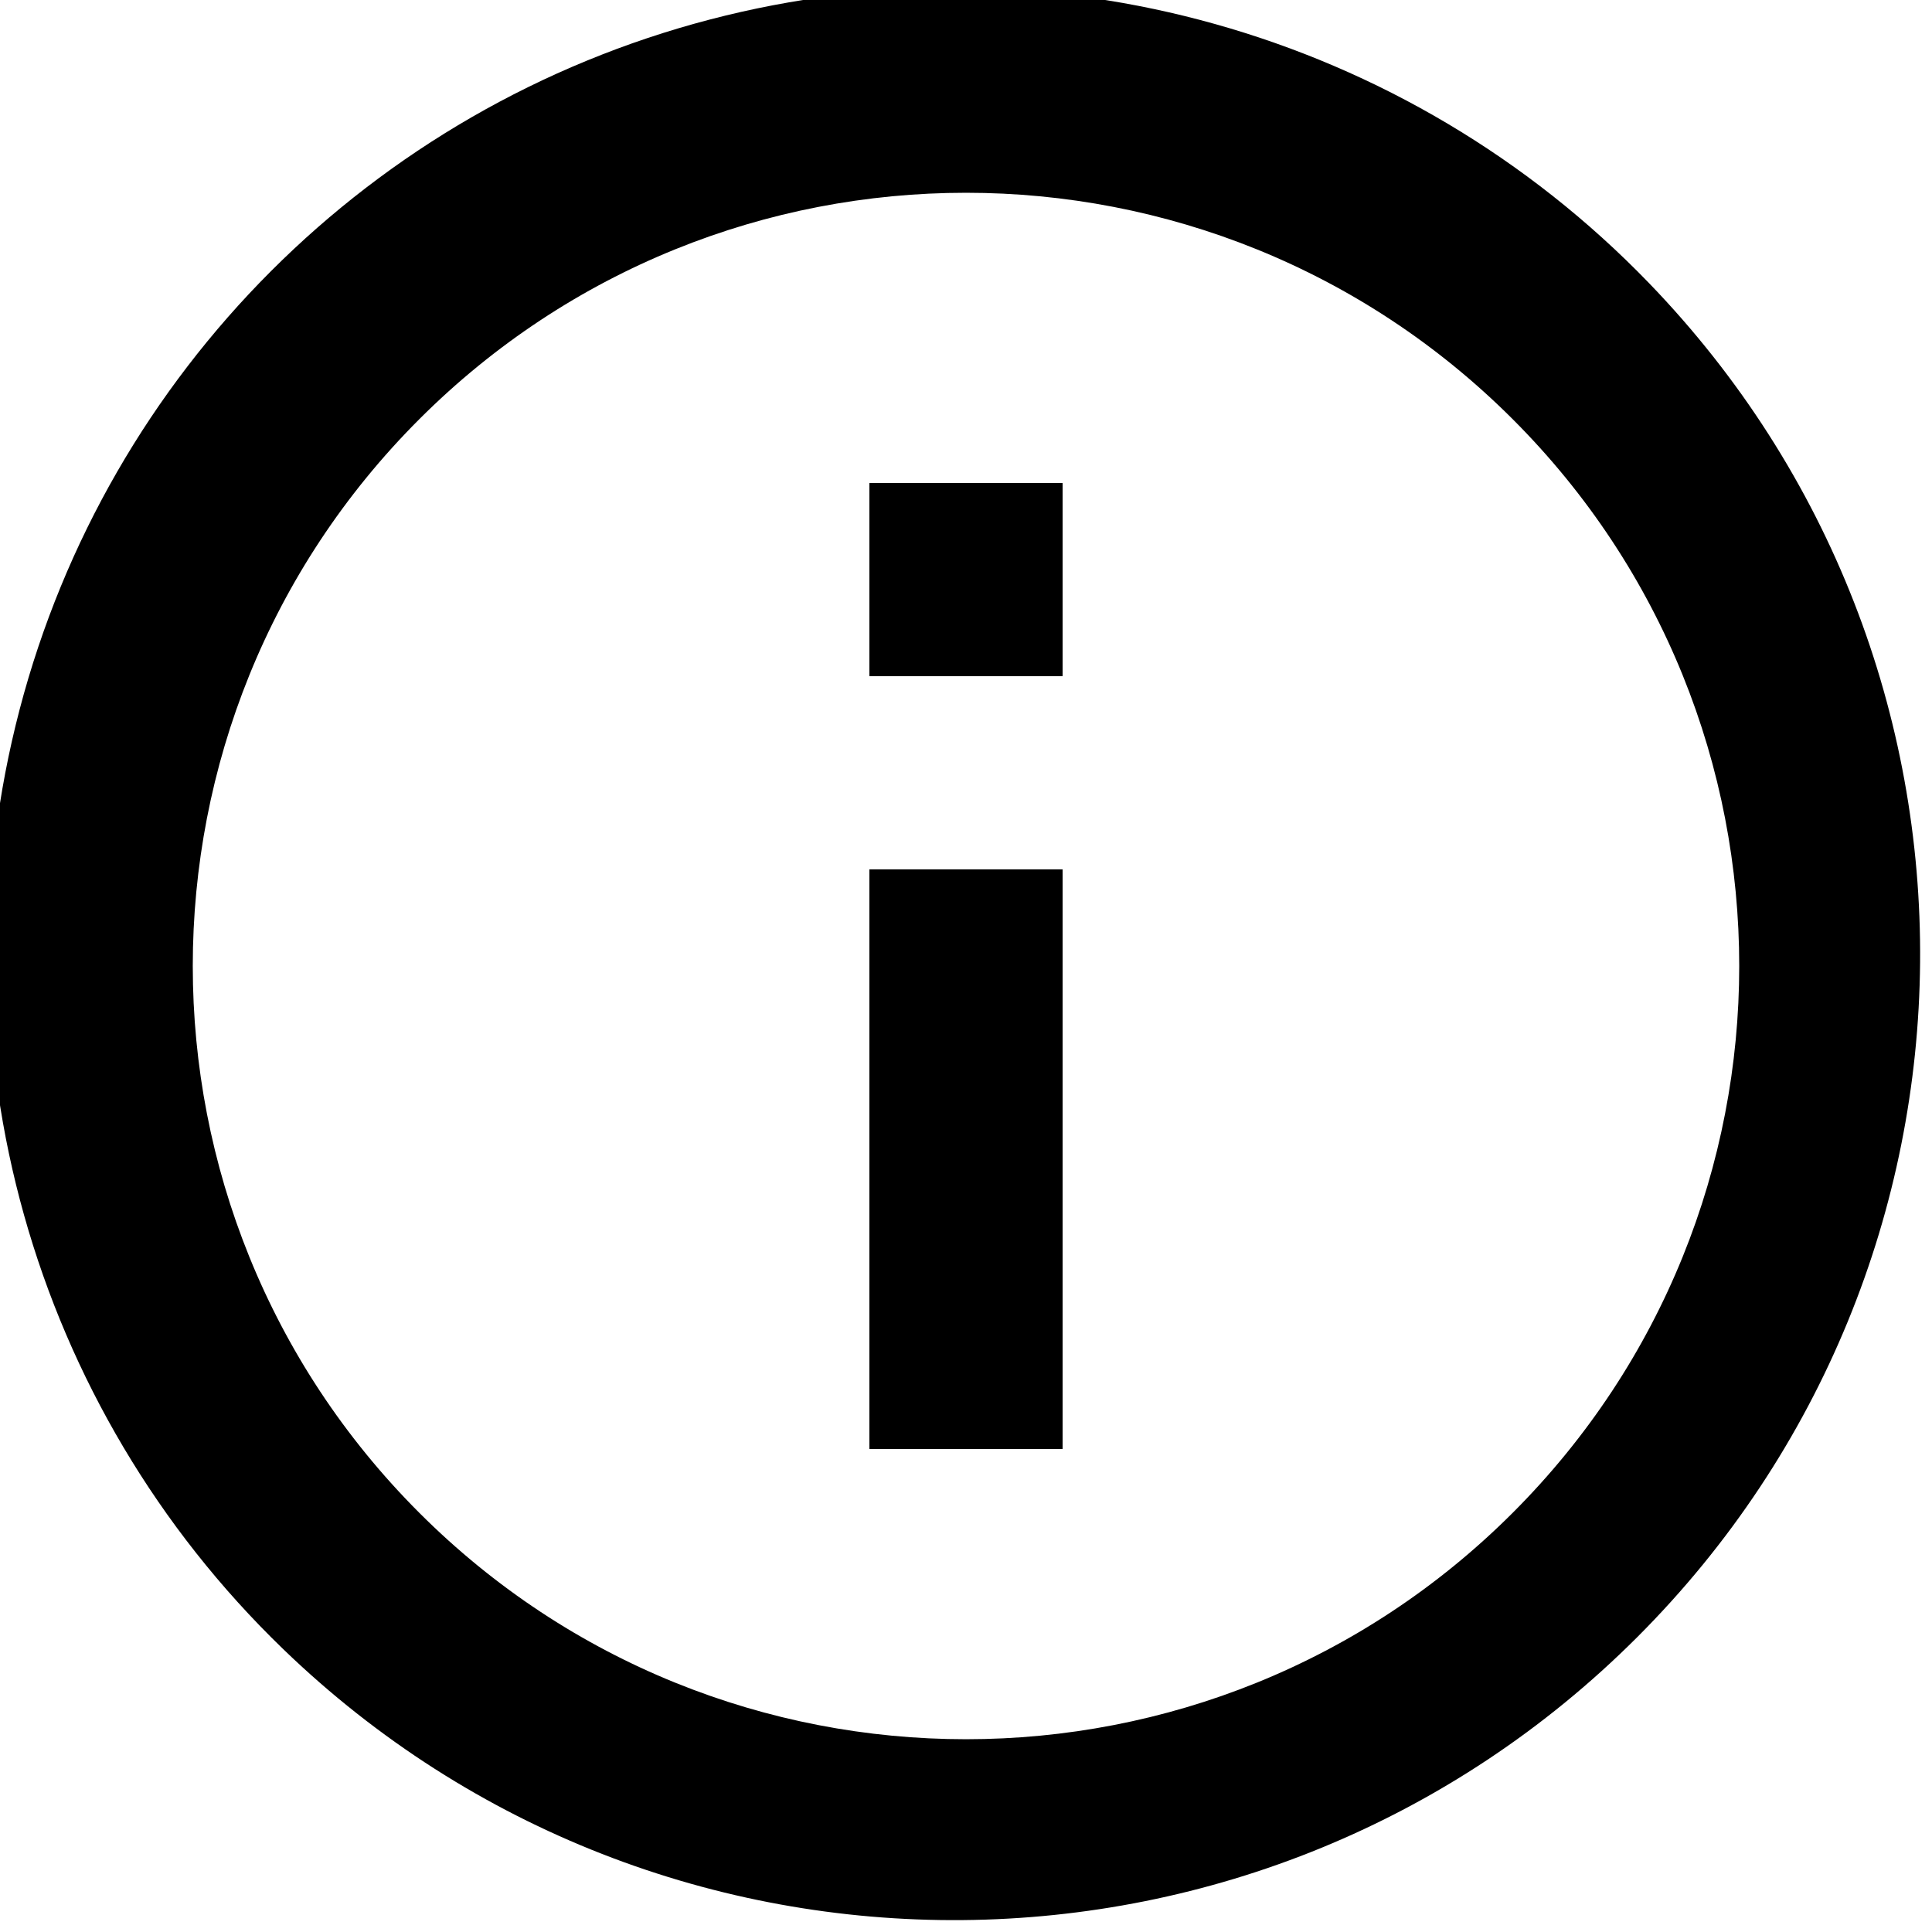
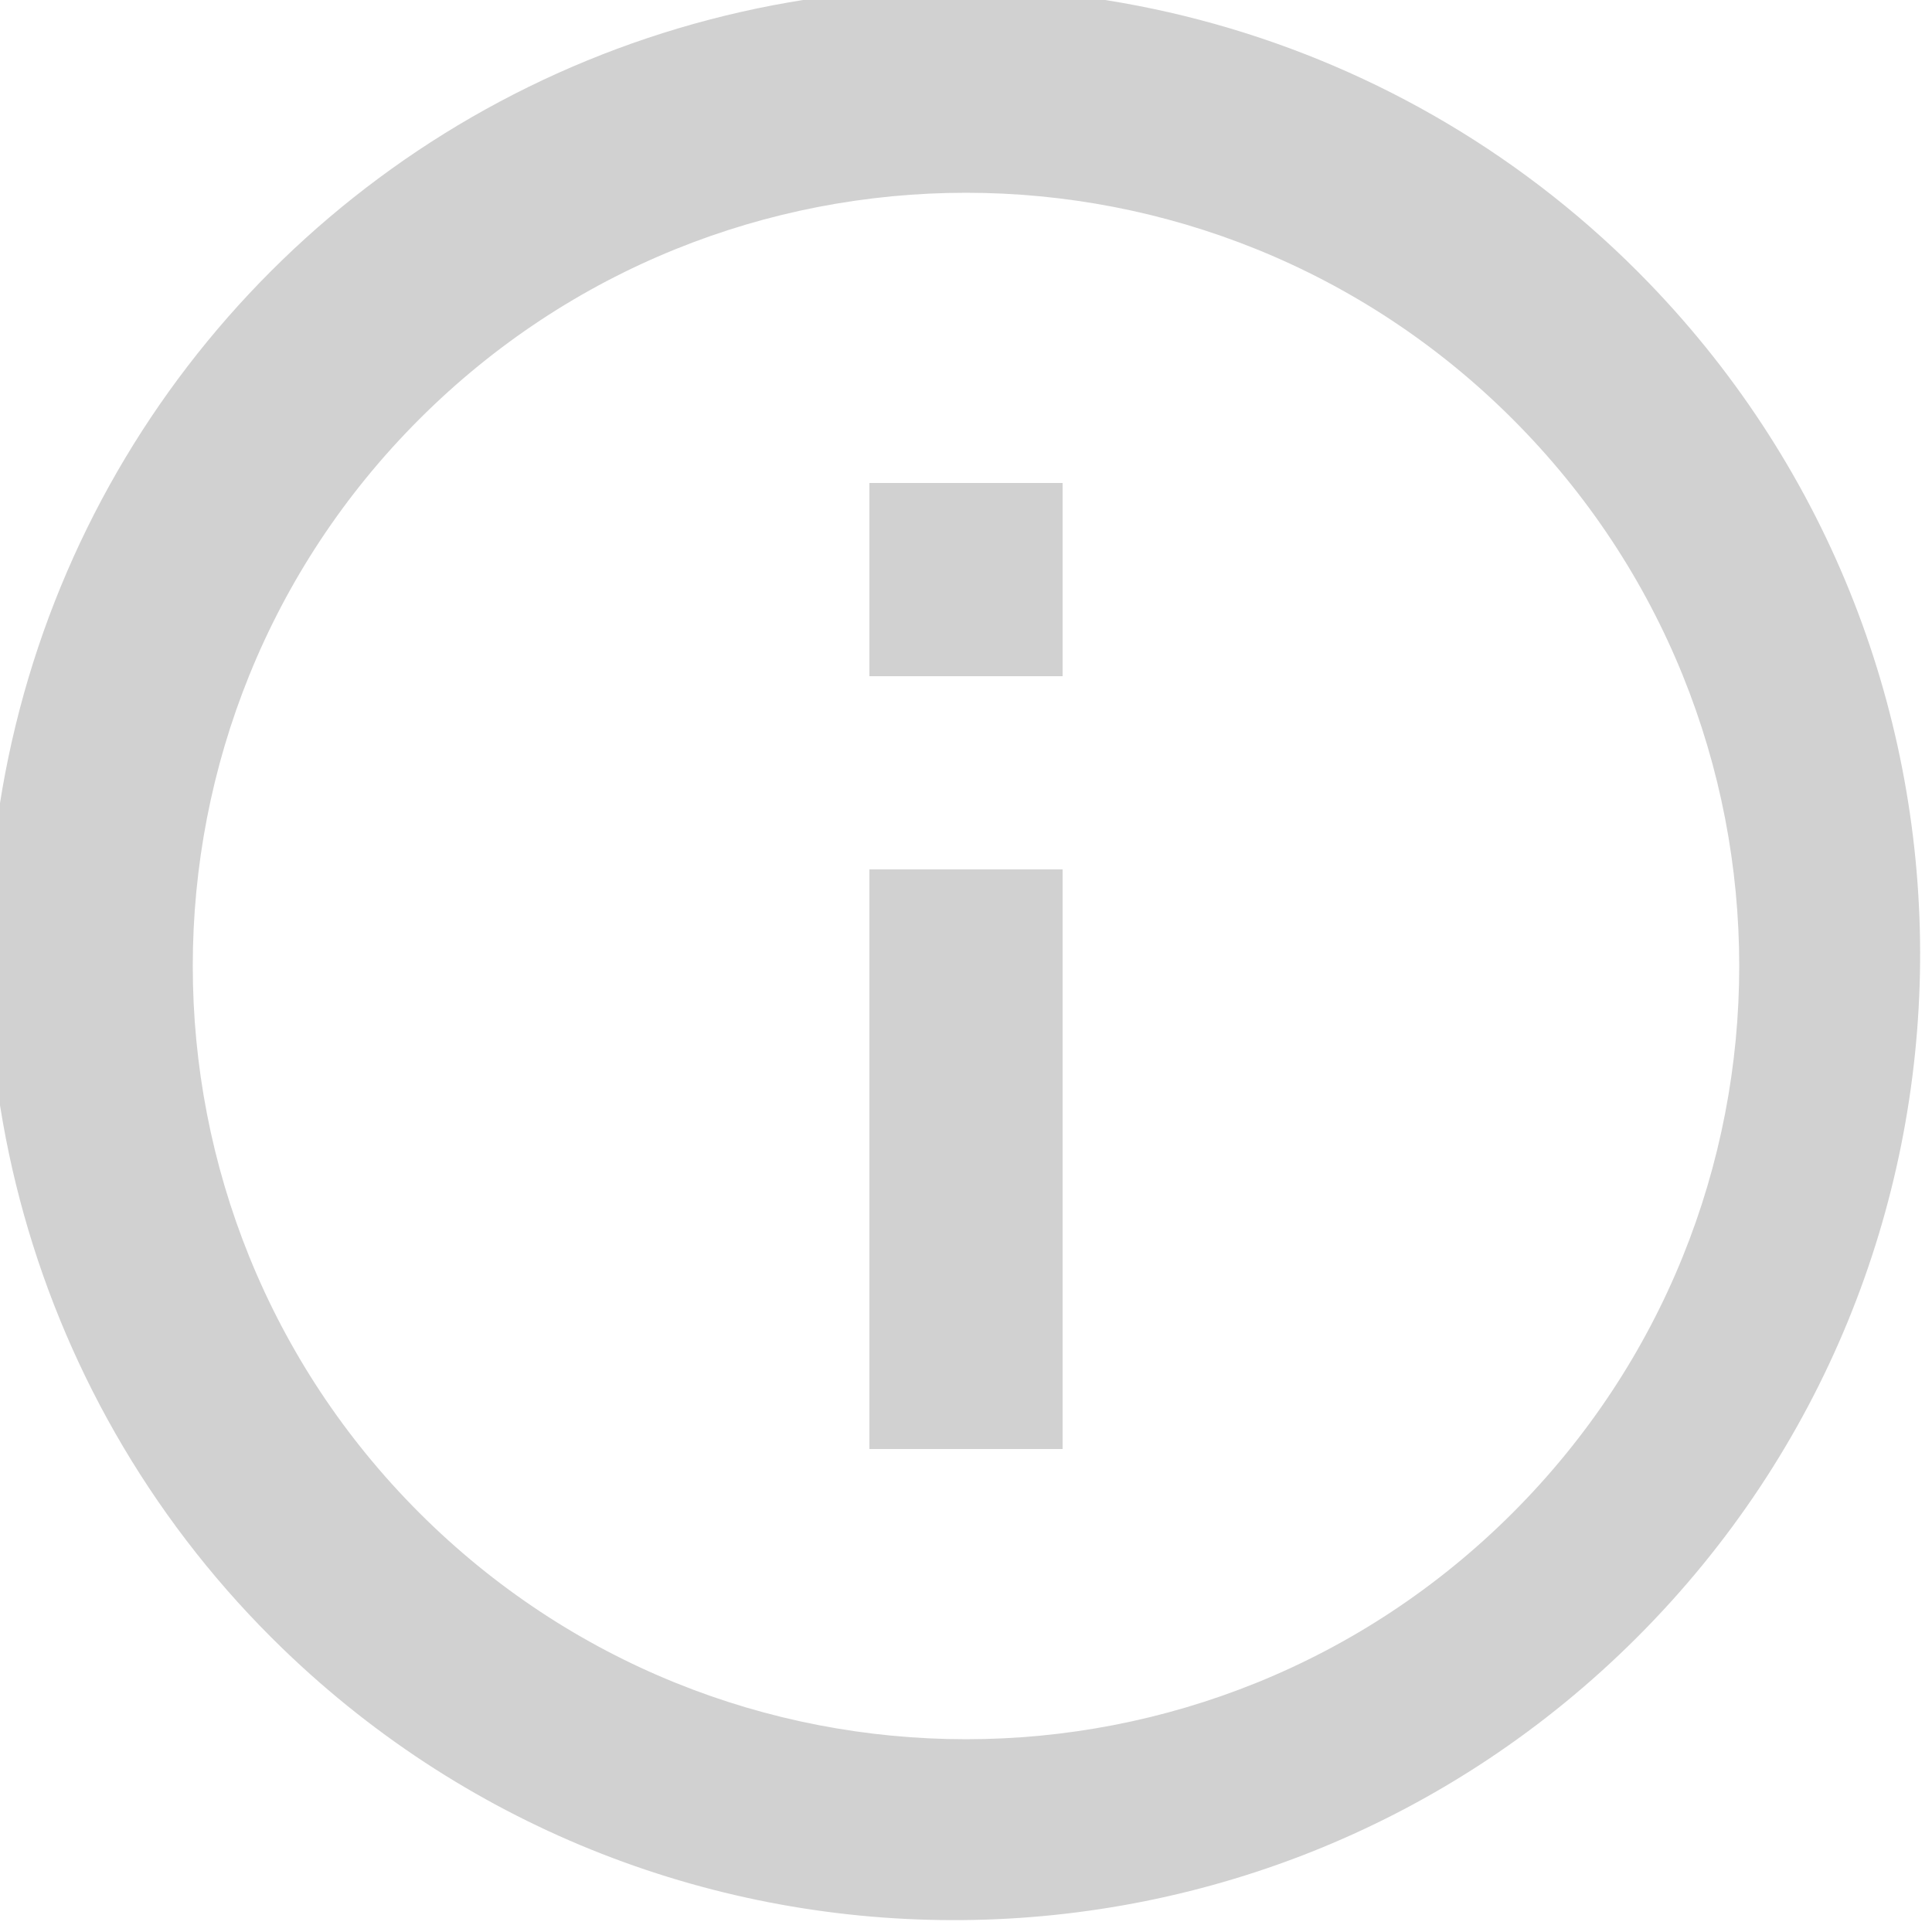
- <svg xmlns="http://www.w3.org/2000/svg" viewBox="0 0 20 20" fill="201c29">
+ <svg xmlns="http://www.w3.org/2000/svg" viewBox="0 0 20 20" fill="rgba(209, 209, 209, 1)">
  <path d="M2.93 17.07A10 10 0 1 1 17.07 2.93 10 10 0 0 1 2.93 17.07zm12.73-1.41A8 8 0 1 0 4.34 4.34a8 8 0 0 0 11.32 11.32zM9 11V9h2v6H9v-4zm0-6h2v2H9V5z" />
</svg>
